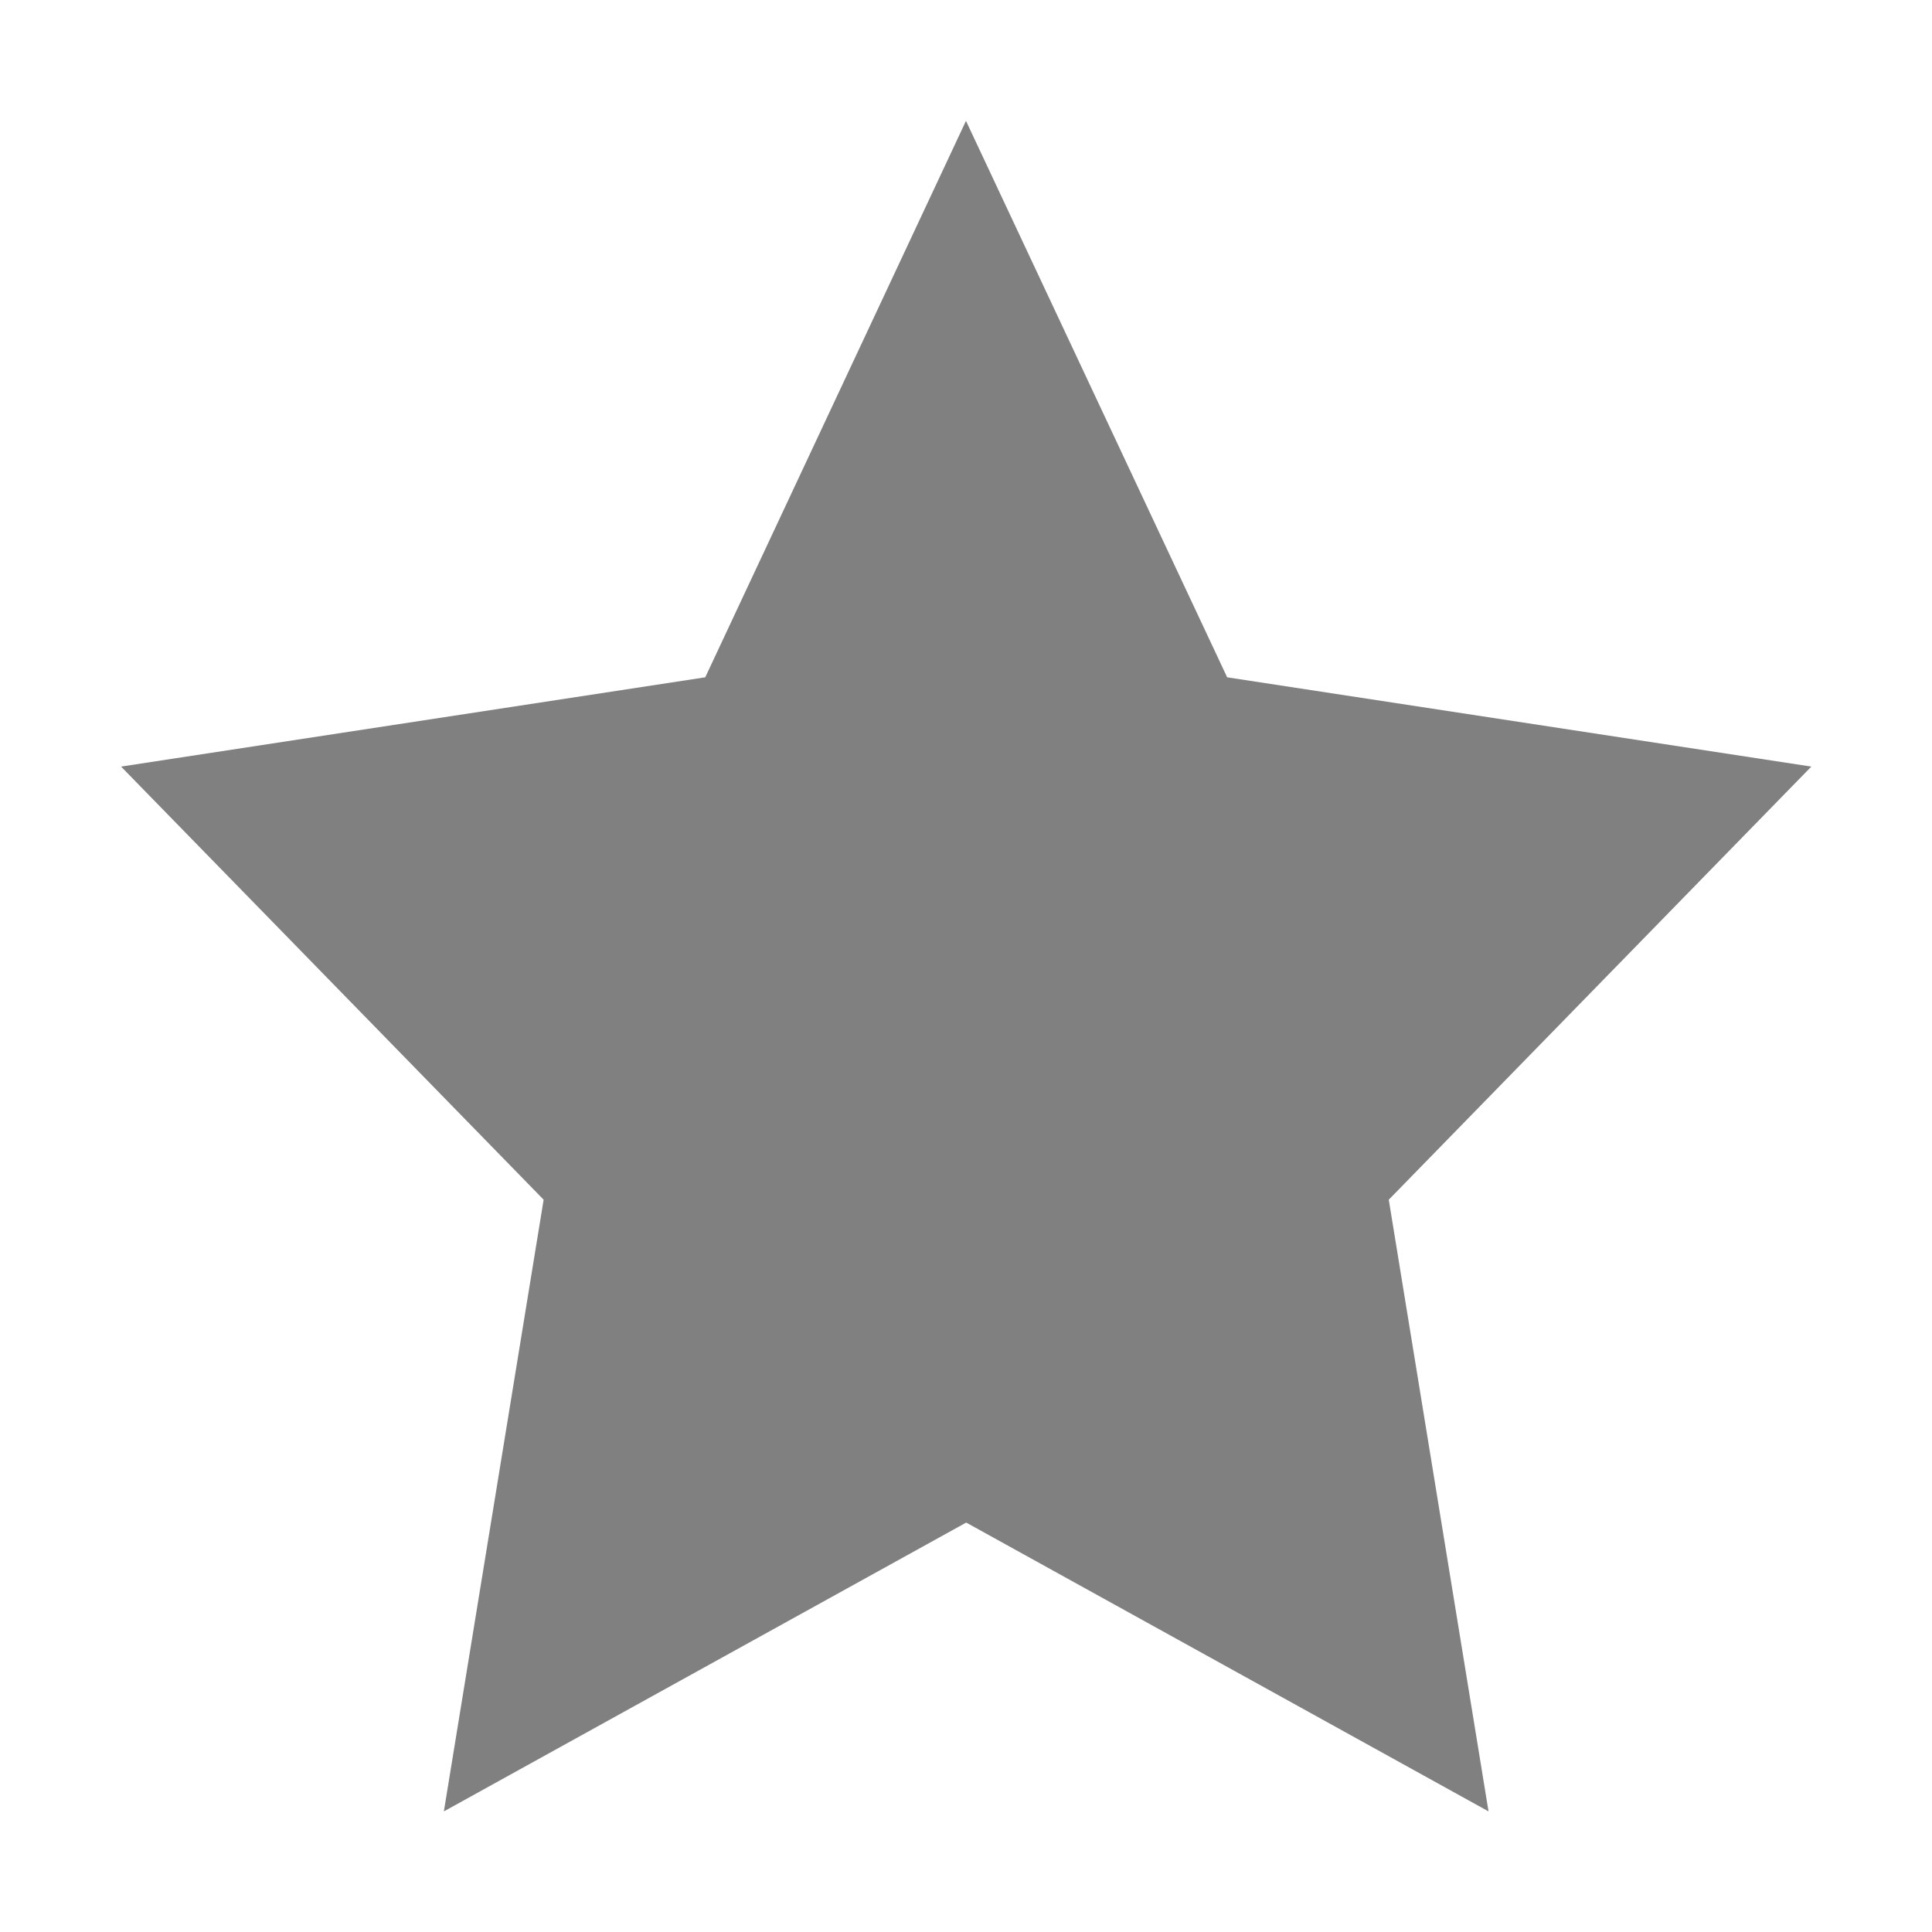
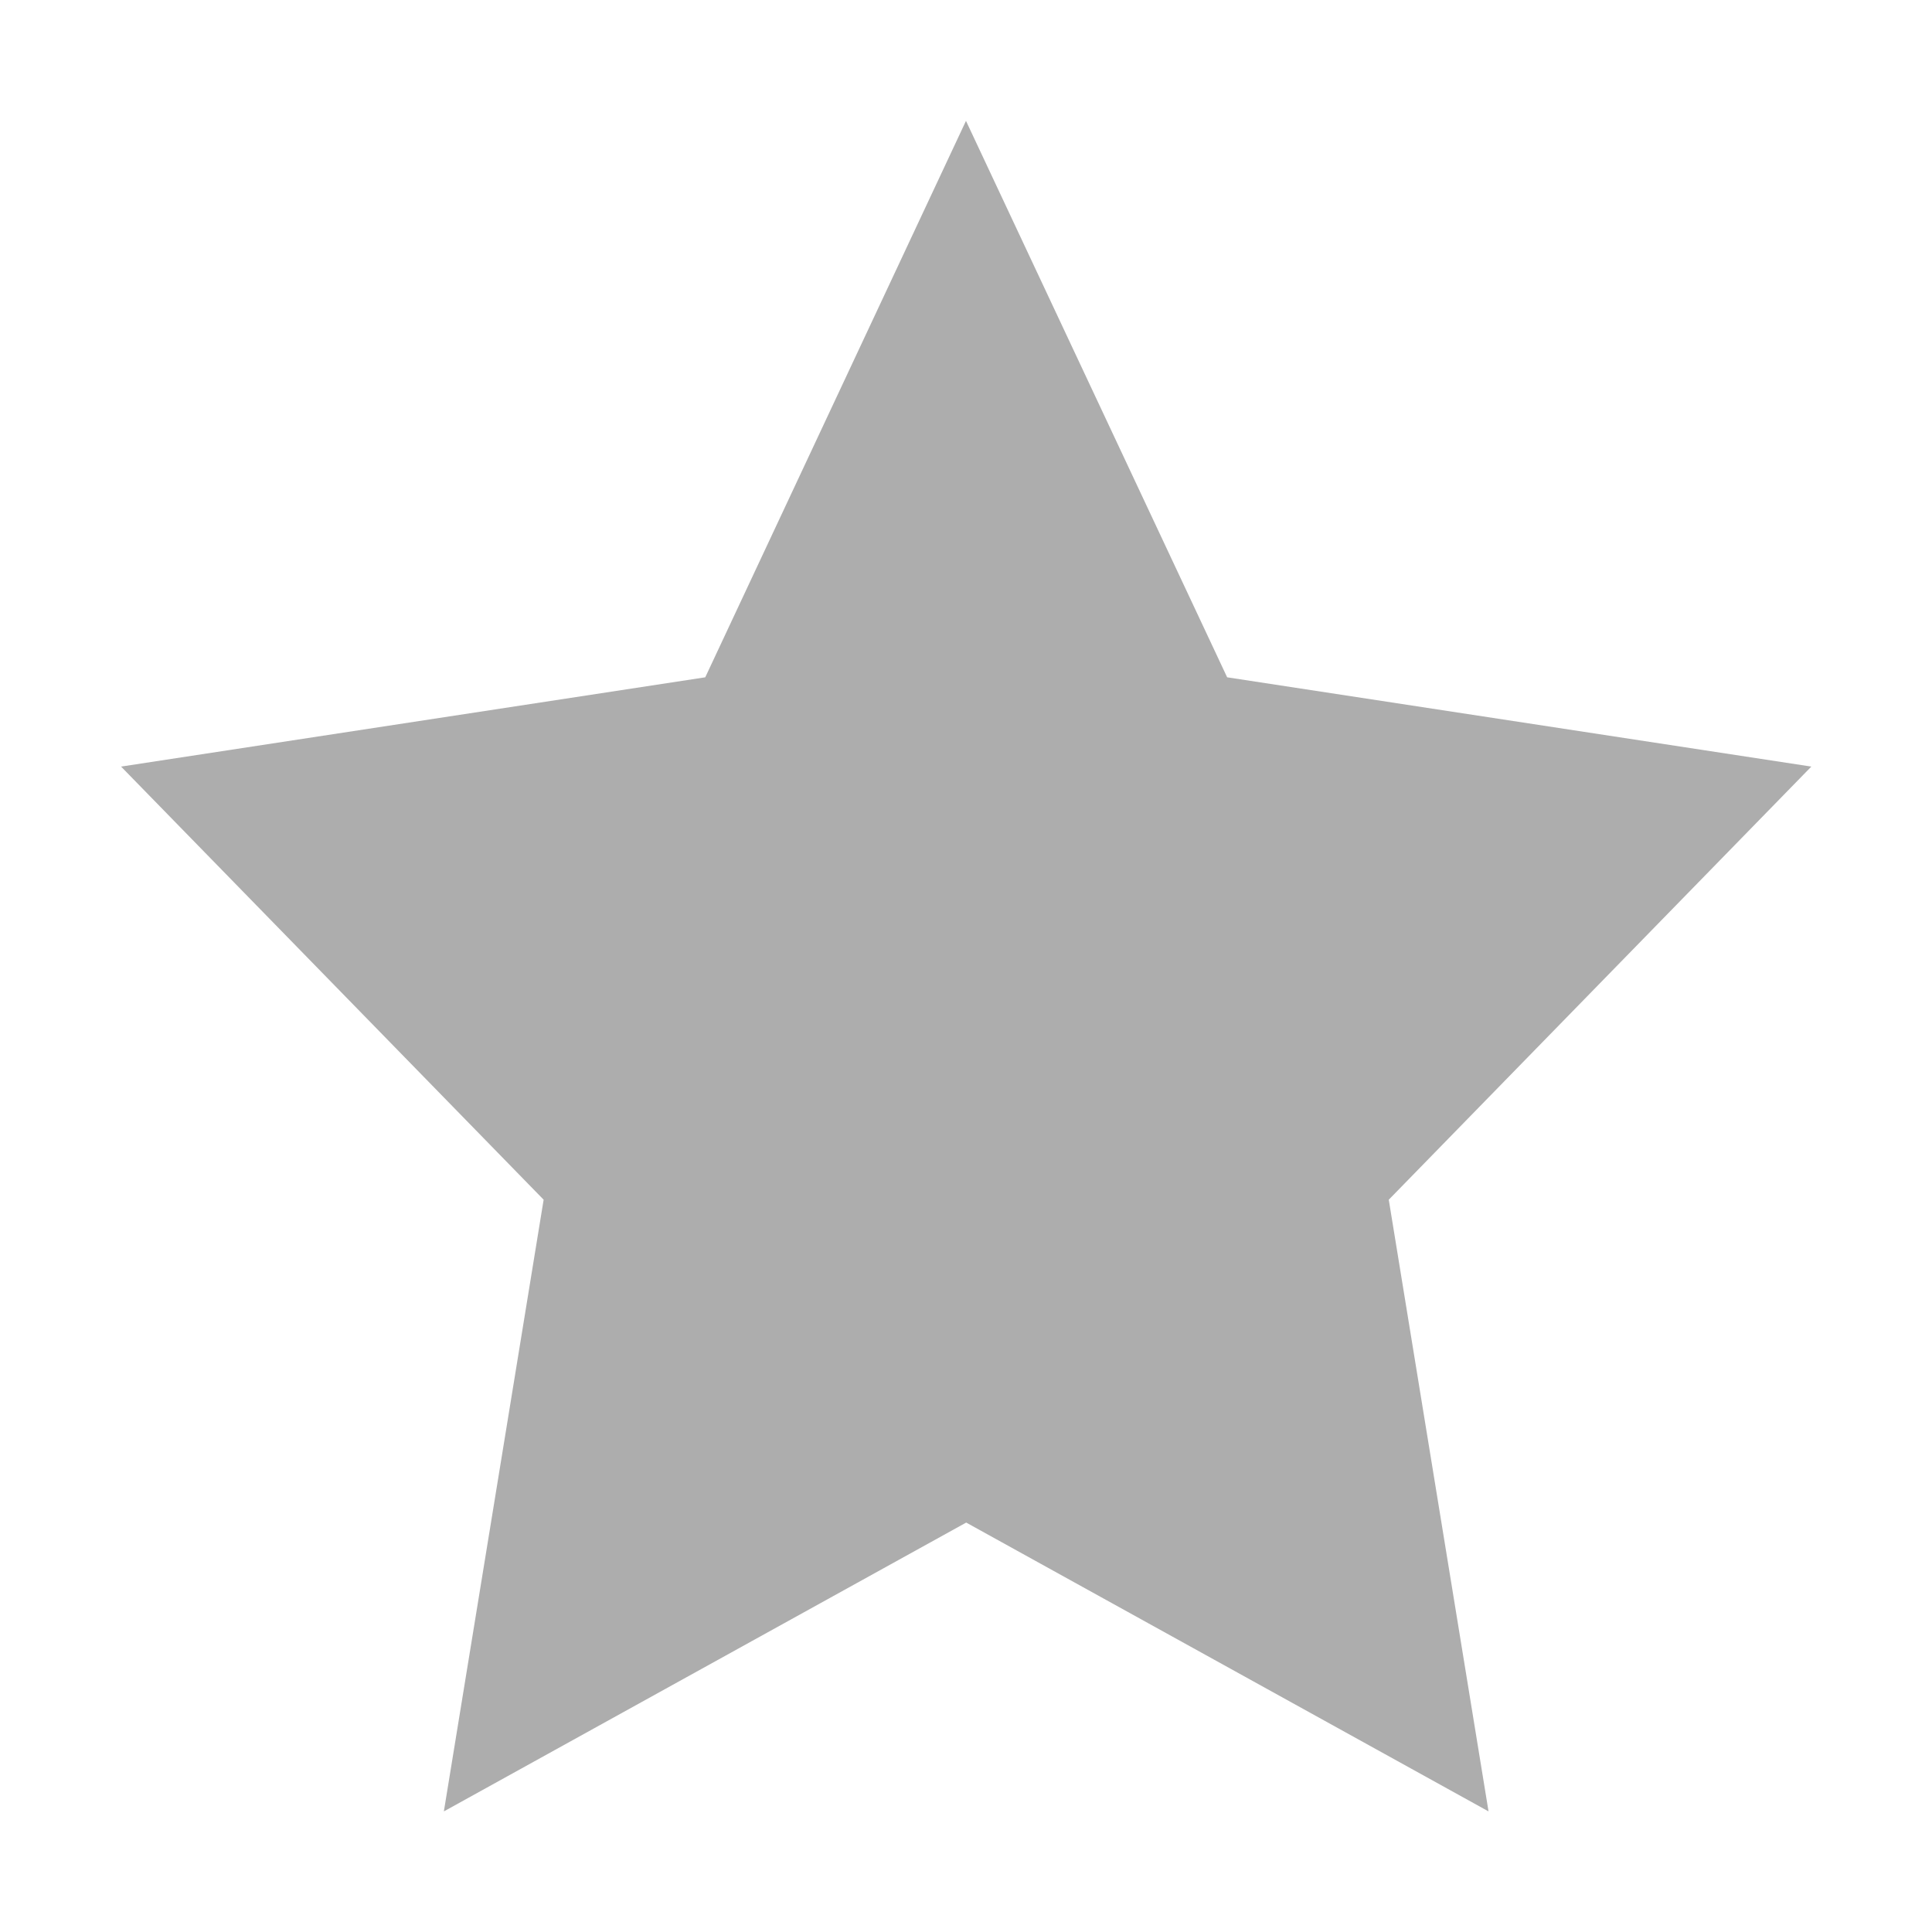
<svg xmlns="http://www.w3.org/2000/svg" width="16" height="16" viewBox="0 0 4.233 4.233" version="1.1" id="svg832">
  <defs id="defs826" />
  <g id="layer1" transform="translate(0,-292.7666)">
-     <path style="opacity:1;fill:#808080;fill-opacity:1;fill-rule:nonzero;stroke:none;stroke-width:1.062;stroke-linecap:round;stroke-linejoin:round;stroke-miterlimit:4;stroke-dasharray:none;stroke-dashoffset:16;stroke-opacity:1;paint-order:stroke fill markers" id="path812" d="m 1.67,277.924 1.178,2.387 2.635,0.383 -1.906,1.858 0.45,2.624 -2.356,-1.239 -2.356,1.239 0.45,-2.624 -1.906,-1.858 2.635,-0.383 z" transform="matrix(0.4857508,0,0,0.5107486,1.305252,151.0821)" />
+     <path style="opacity:1;fill:#adadad;fill-opacity:1;fill-rule:nonzero;stroke:none;stroke-width:1.062;stroke-linecap:round;stroke-linejoin:round;stroke-miterlimit:4;stroke-dasharray:none;stroke-dashoffset:16;stroke-opacity:1;paint-order:stroke fill markers" id="path812" d="m 1.67,277.924 1.178,2.387 2.635,0.383 -1.906,1.858 0.45,2.624 -2.356,-1.239 -2.356,1.239 0.45,-2.624 -1.906,-1.858 2.635,-0.383 z" transform="matrix(0.4857508,0,0,0.5107486,1.305252,151.0821)" />
  </g>
</svg>
